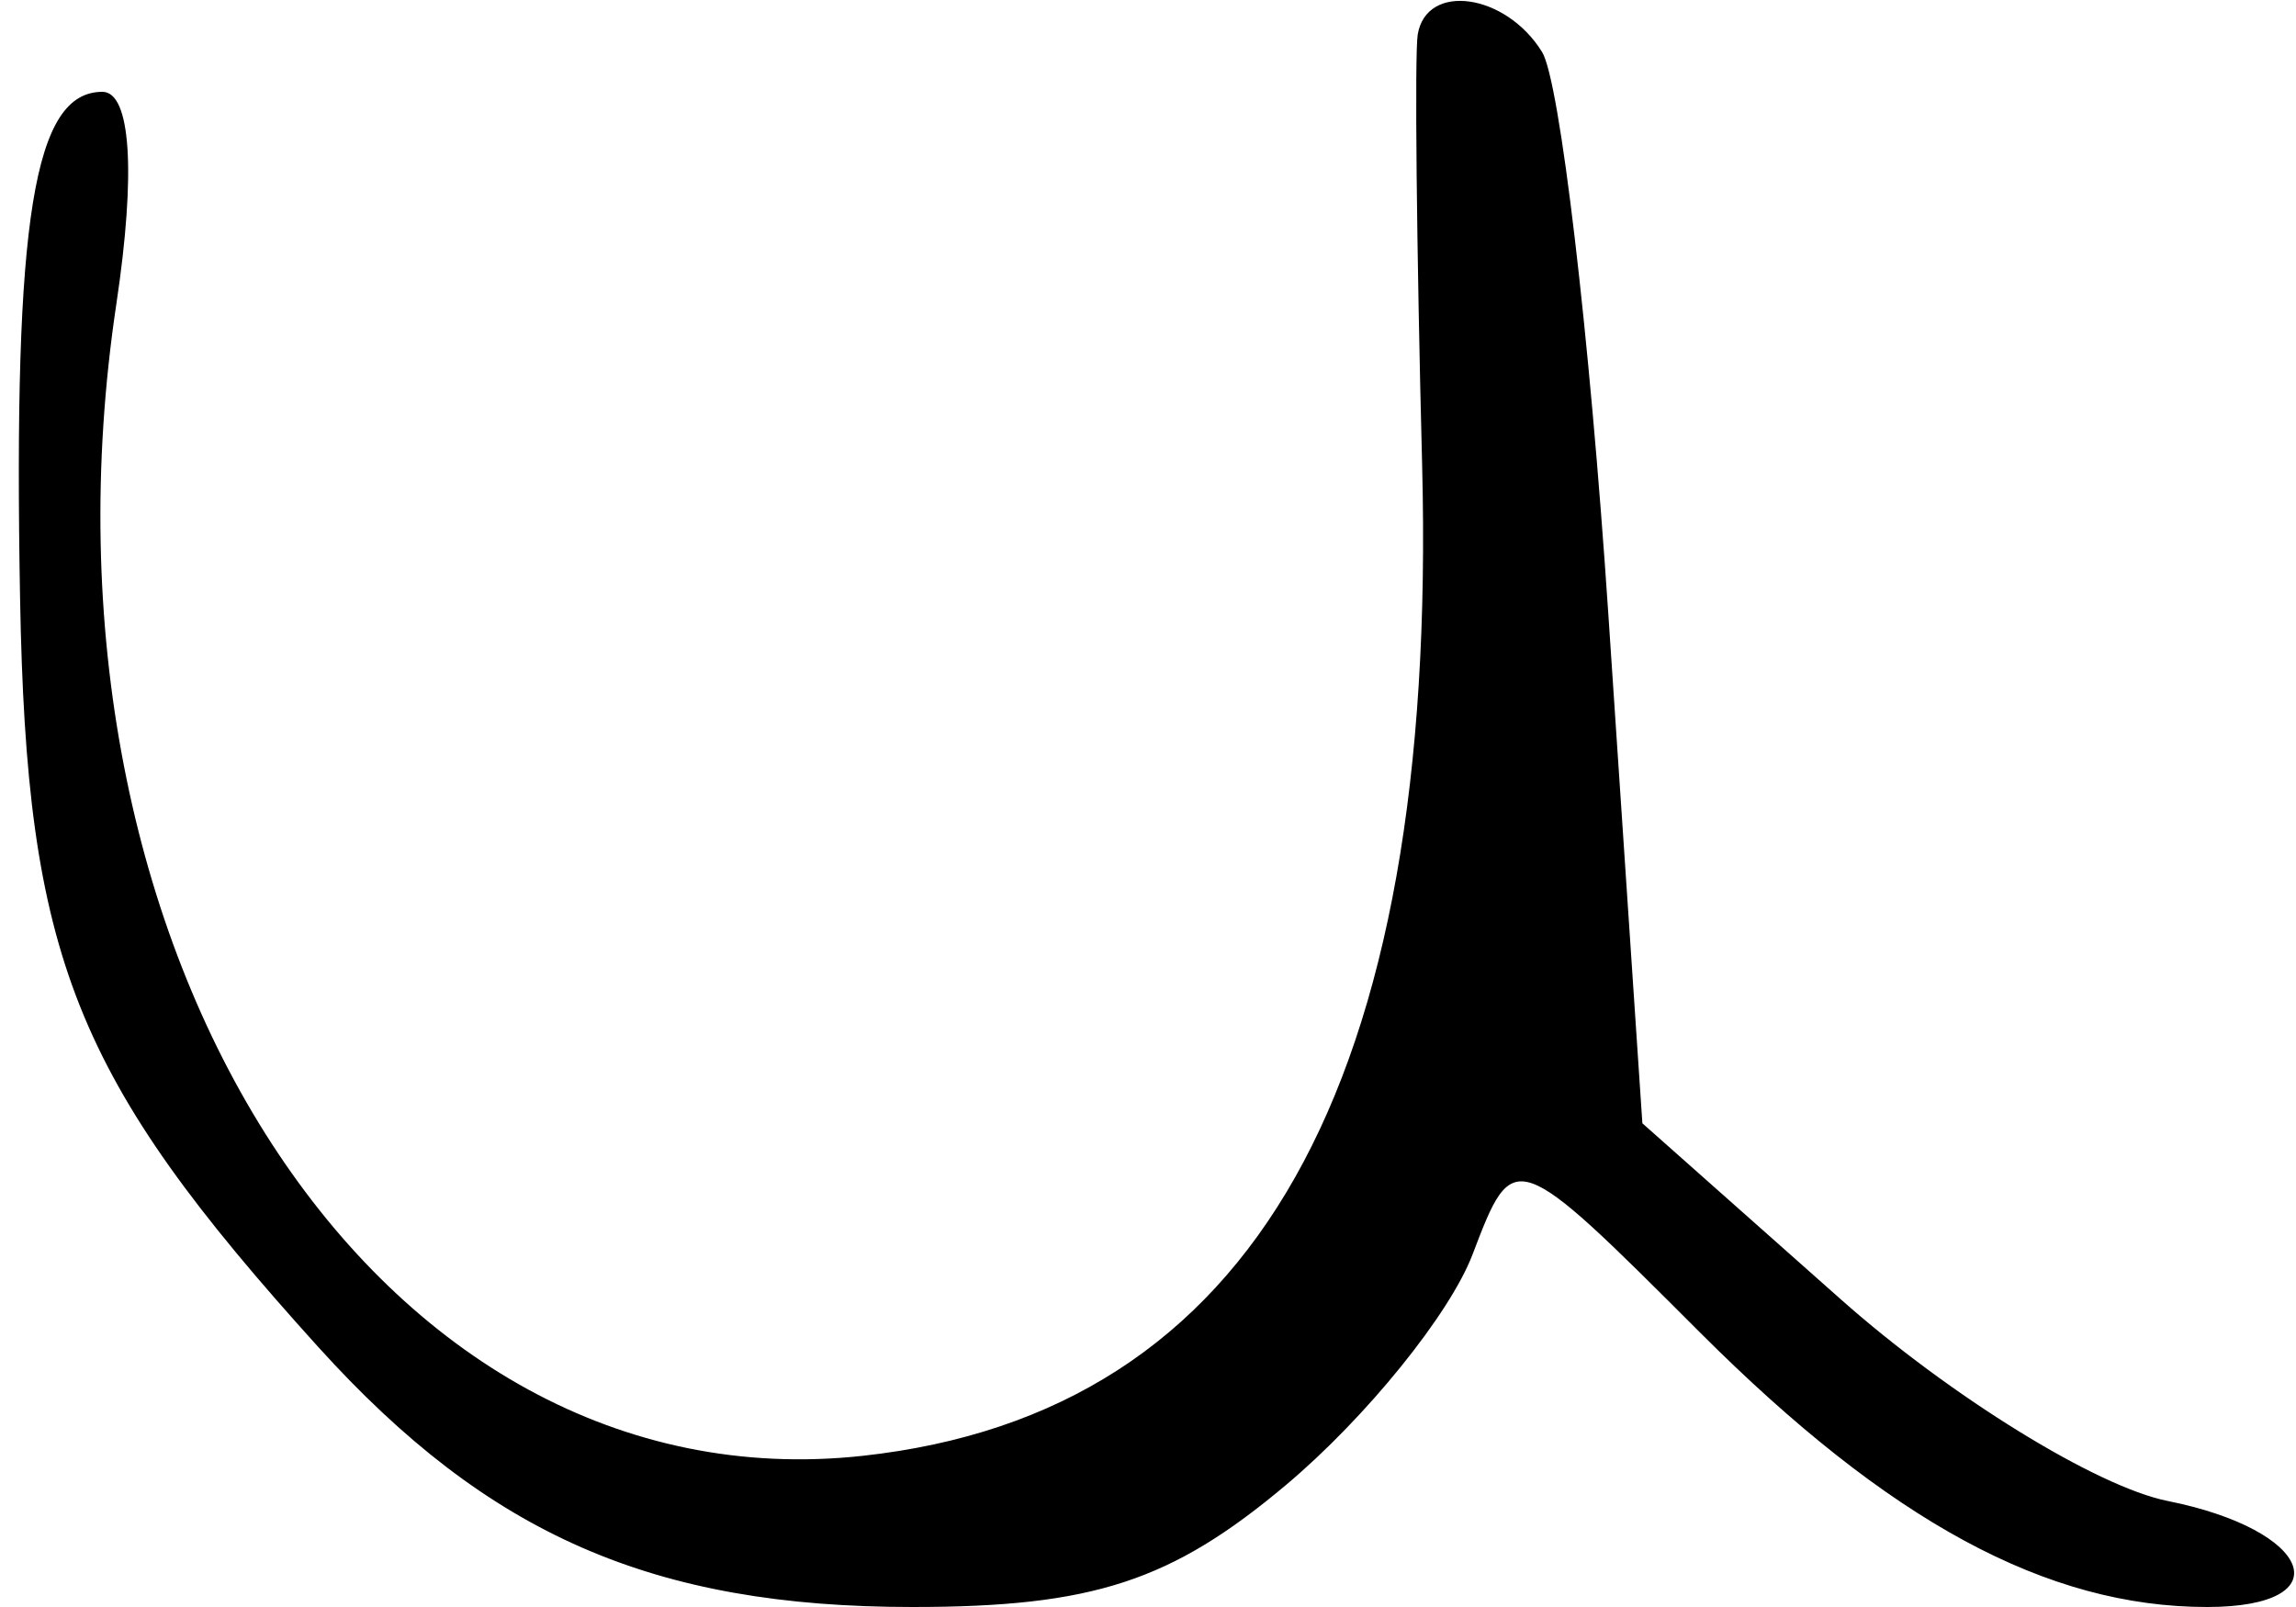
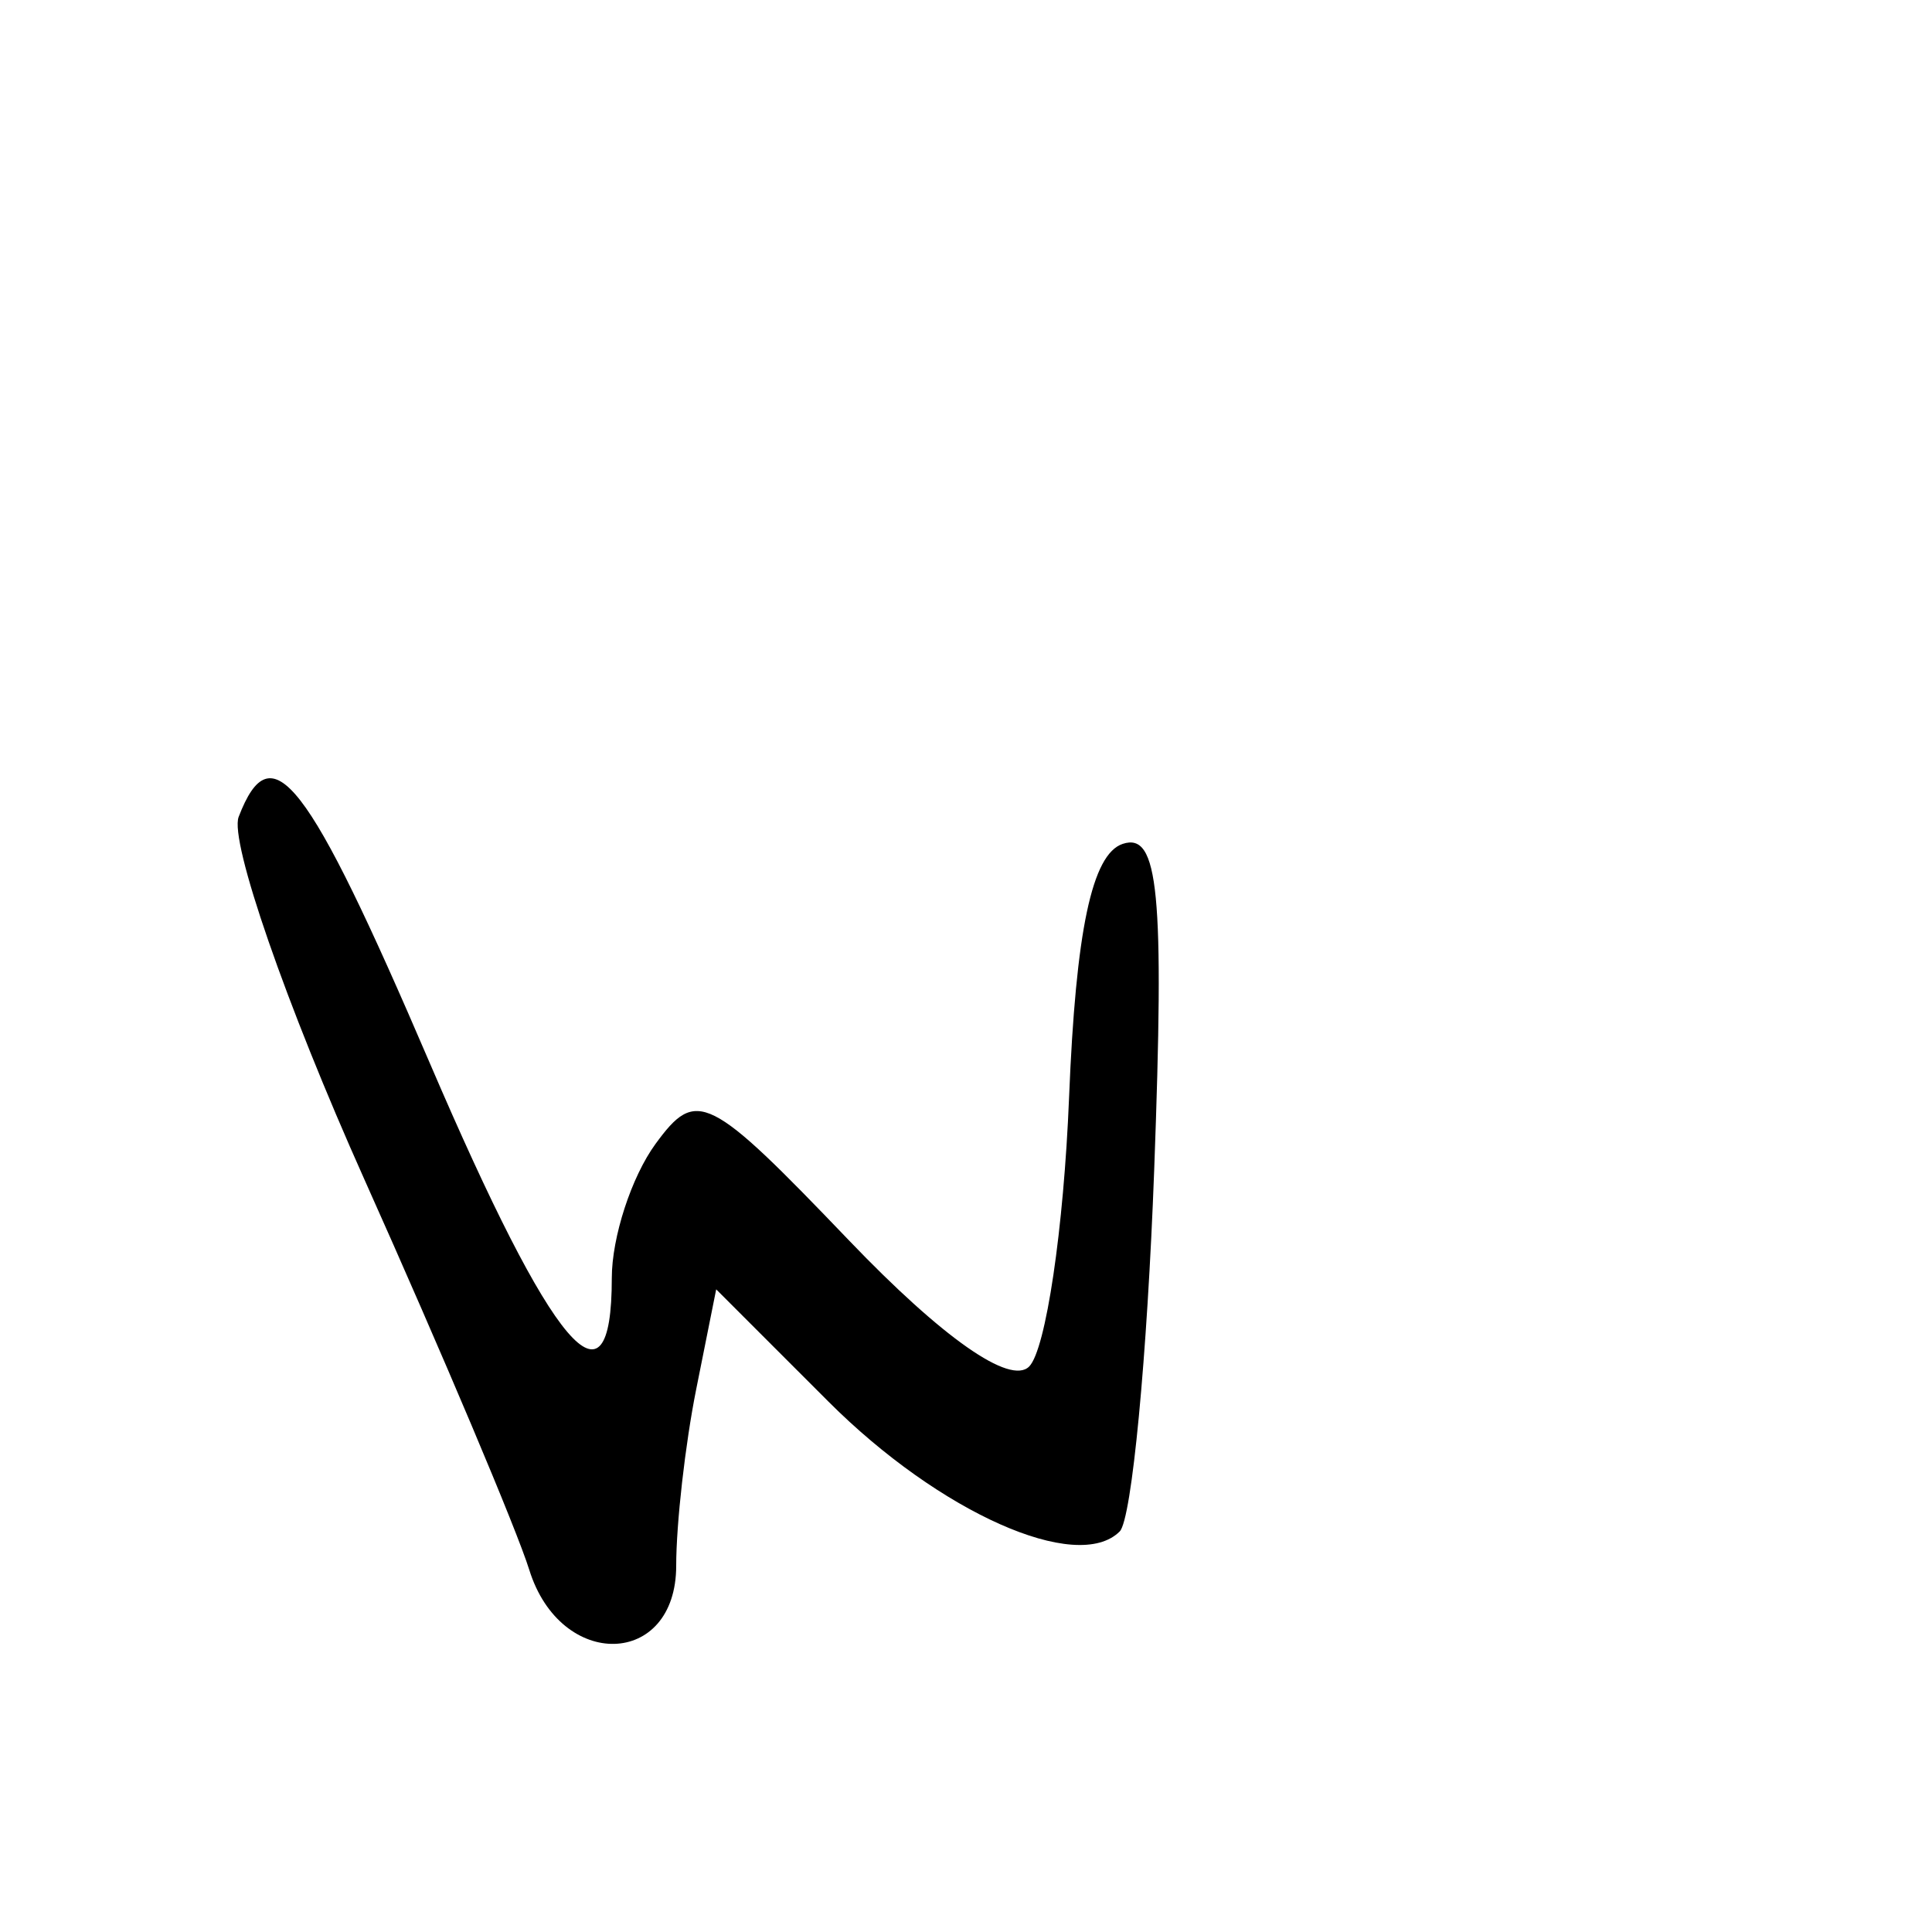
- <svg xmlns="http://www.w3.org/2000/svg" width="50" height="35" viewBox="0 0 50 35" version="1.1">
-   <path d="M 30.874 0.750 C 30.805 1.163, 30.848 5.388, 30.970 10.139 C 31.317 23.662, 27.301 30.774, 18.791 31.707 C 8.246 32.862, 0.413 20.769, 2.535 6.613 C 2.964 3.751, 2.849 2, 2.230 2 C 0.737 2, 0.288 4.757, 0.437 13.029 C 0.578 20.863, 1.611 23.455, 6.932 29.339 C 10.634 33.433, 14.218 35, 19.874 35 C 23.800 35, 25.512 34.440, 28.009 32.339 C 29.749 30.875, 31.575 28.617, 32.068 27.321 C 32.962 24.971, 32.976 24.976, 37.022 29.022 C 41.143 33.143, 44.573 35, 48.065 35 C 51.002 35, 50.377 33.325, 47.202 32.690 C 45.664 32.383, 42.461 30.406, 40.086 28.298 L 35.766 24.465 35.024 13.366 C 34.616 7.261, 33.967 1.756, 33.582 1.133 C 32.792 -0.146, 31.065 -0.390, 30.874 0.750" stroke="none" fill="black" fill-rule="evenodd" />
+ <svg xmlns="http://www.w3.org/2000/svg" viewBox="0 0 60 60" version="1.1">
+   <path d="M 7.412 25.368 C 7.123 26.121, 8.878 31.183, 11.312 36.618 C 13.746 42.053, 16.051 47.513, 16.436 48.750 C 17.411 51.889, 21 51.791, 21 48.625 C 21 47.319, 21.279 44.853, 21.621 43.146 L 22.242 40.042 25.729 43.529 C 29.174 46.974, 33.452 48.881, 34.774 47.560 C 35.148 47.186, 35.630 42.126, 35.845 36.317 C 36.164 27.704, 35.983 25.838, 34.868 26.207 C 33.913 26.523, 33.410 28.898, 33.201 34.079 C 33.037 38.159, 32.479 41.921, 31.961 42.439 C 31.374 43.026, 29.275 41.557, 26.368 38.524 C 21.999 33.964, 21.633 33.781, 20.358 35.525 C 19.611 36.547, 19 38.421, 19 39.691 C 19 44.098, 17.182 41.952, 13.351 33.023 C 9.540 24.139, 8.432 22.711, 7.412 25.368" stroke="none" fill="black" fill-rule="evenodd" />
</svg>
